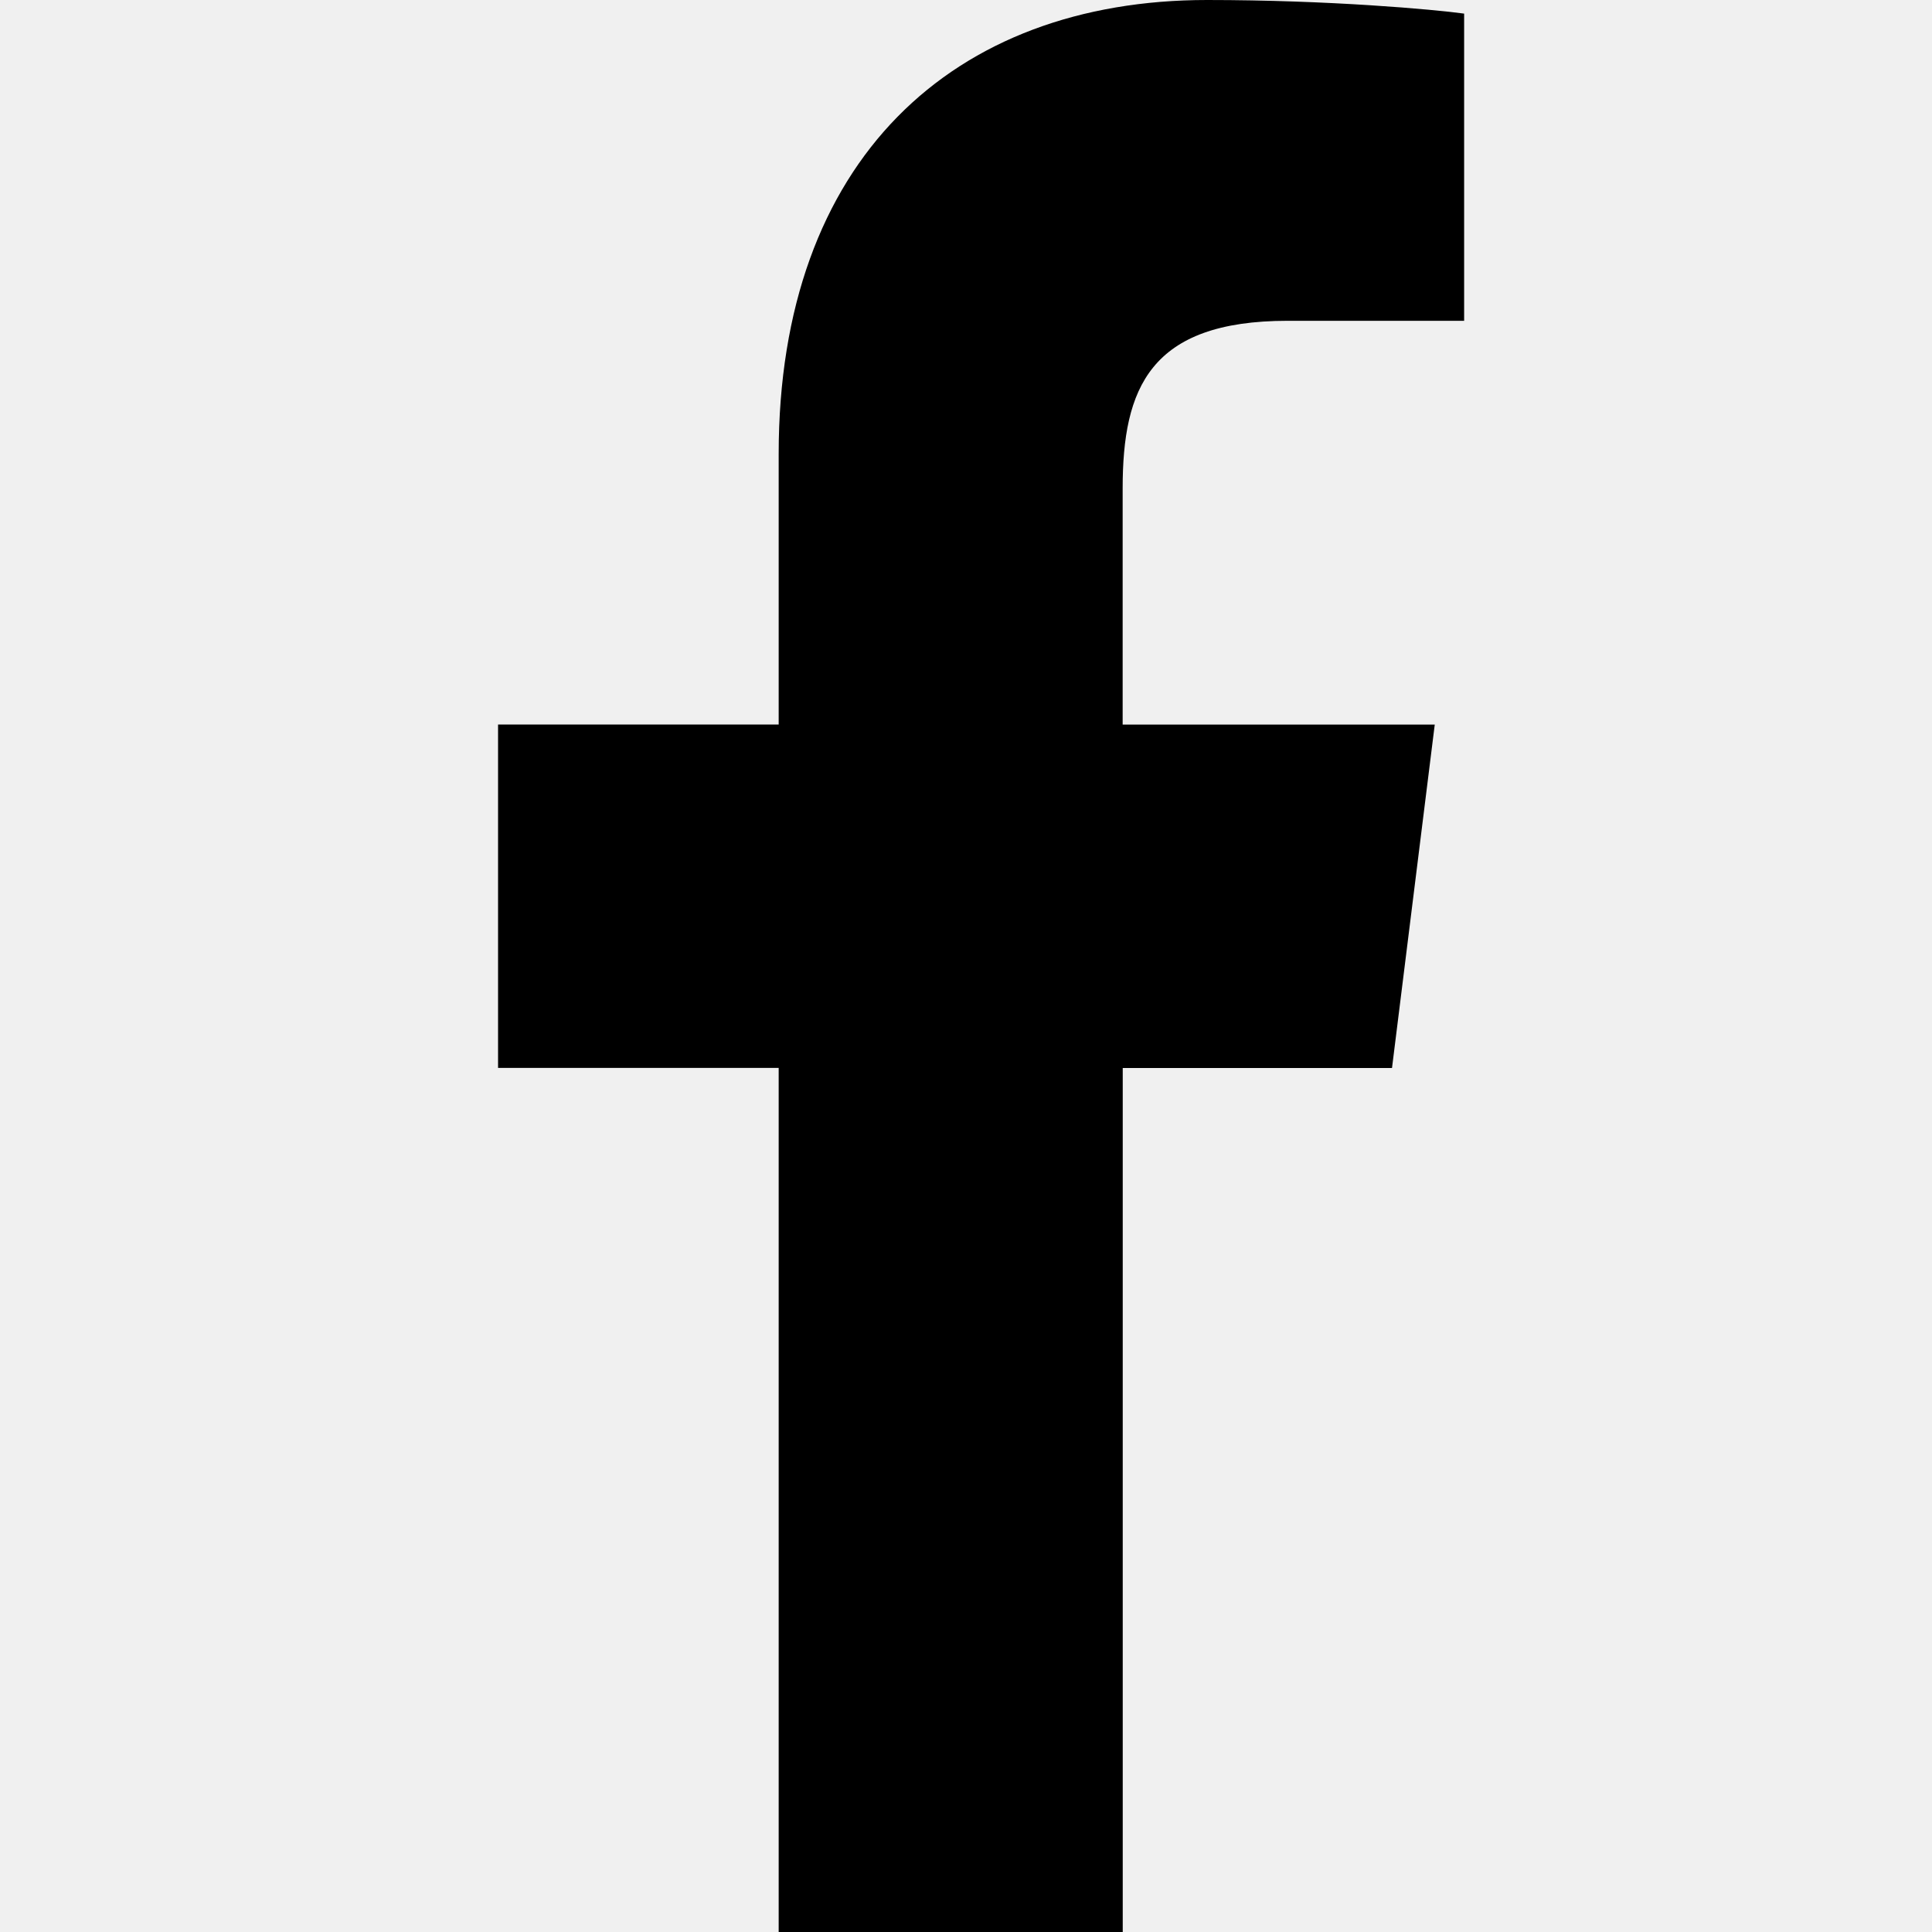
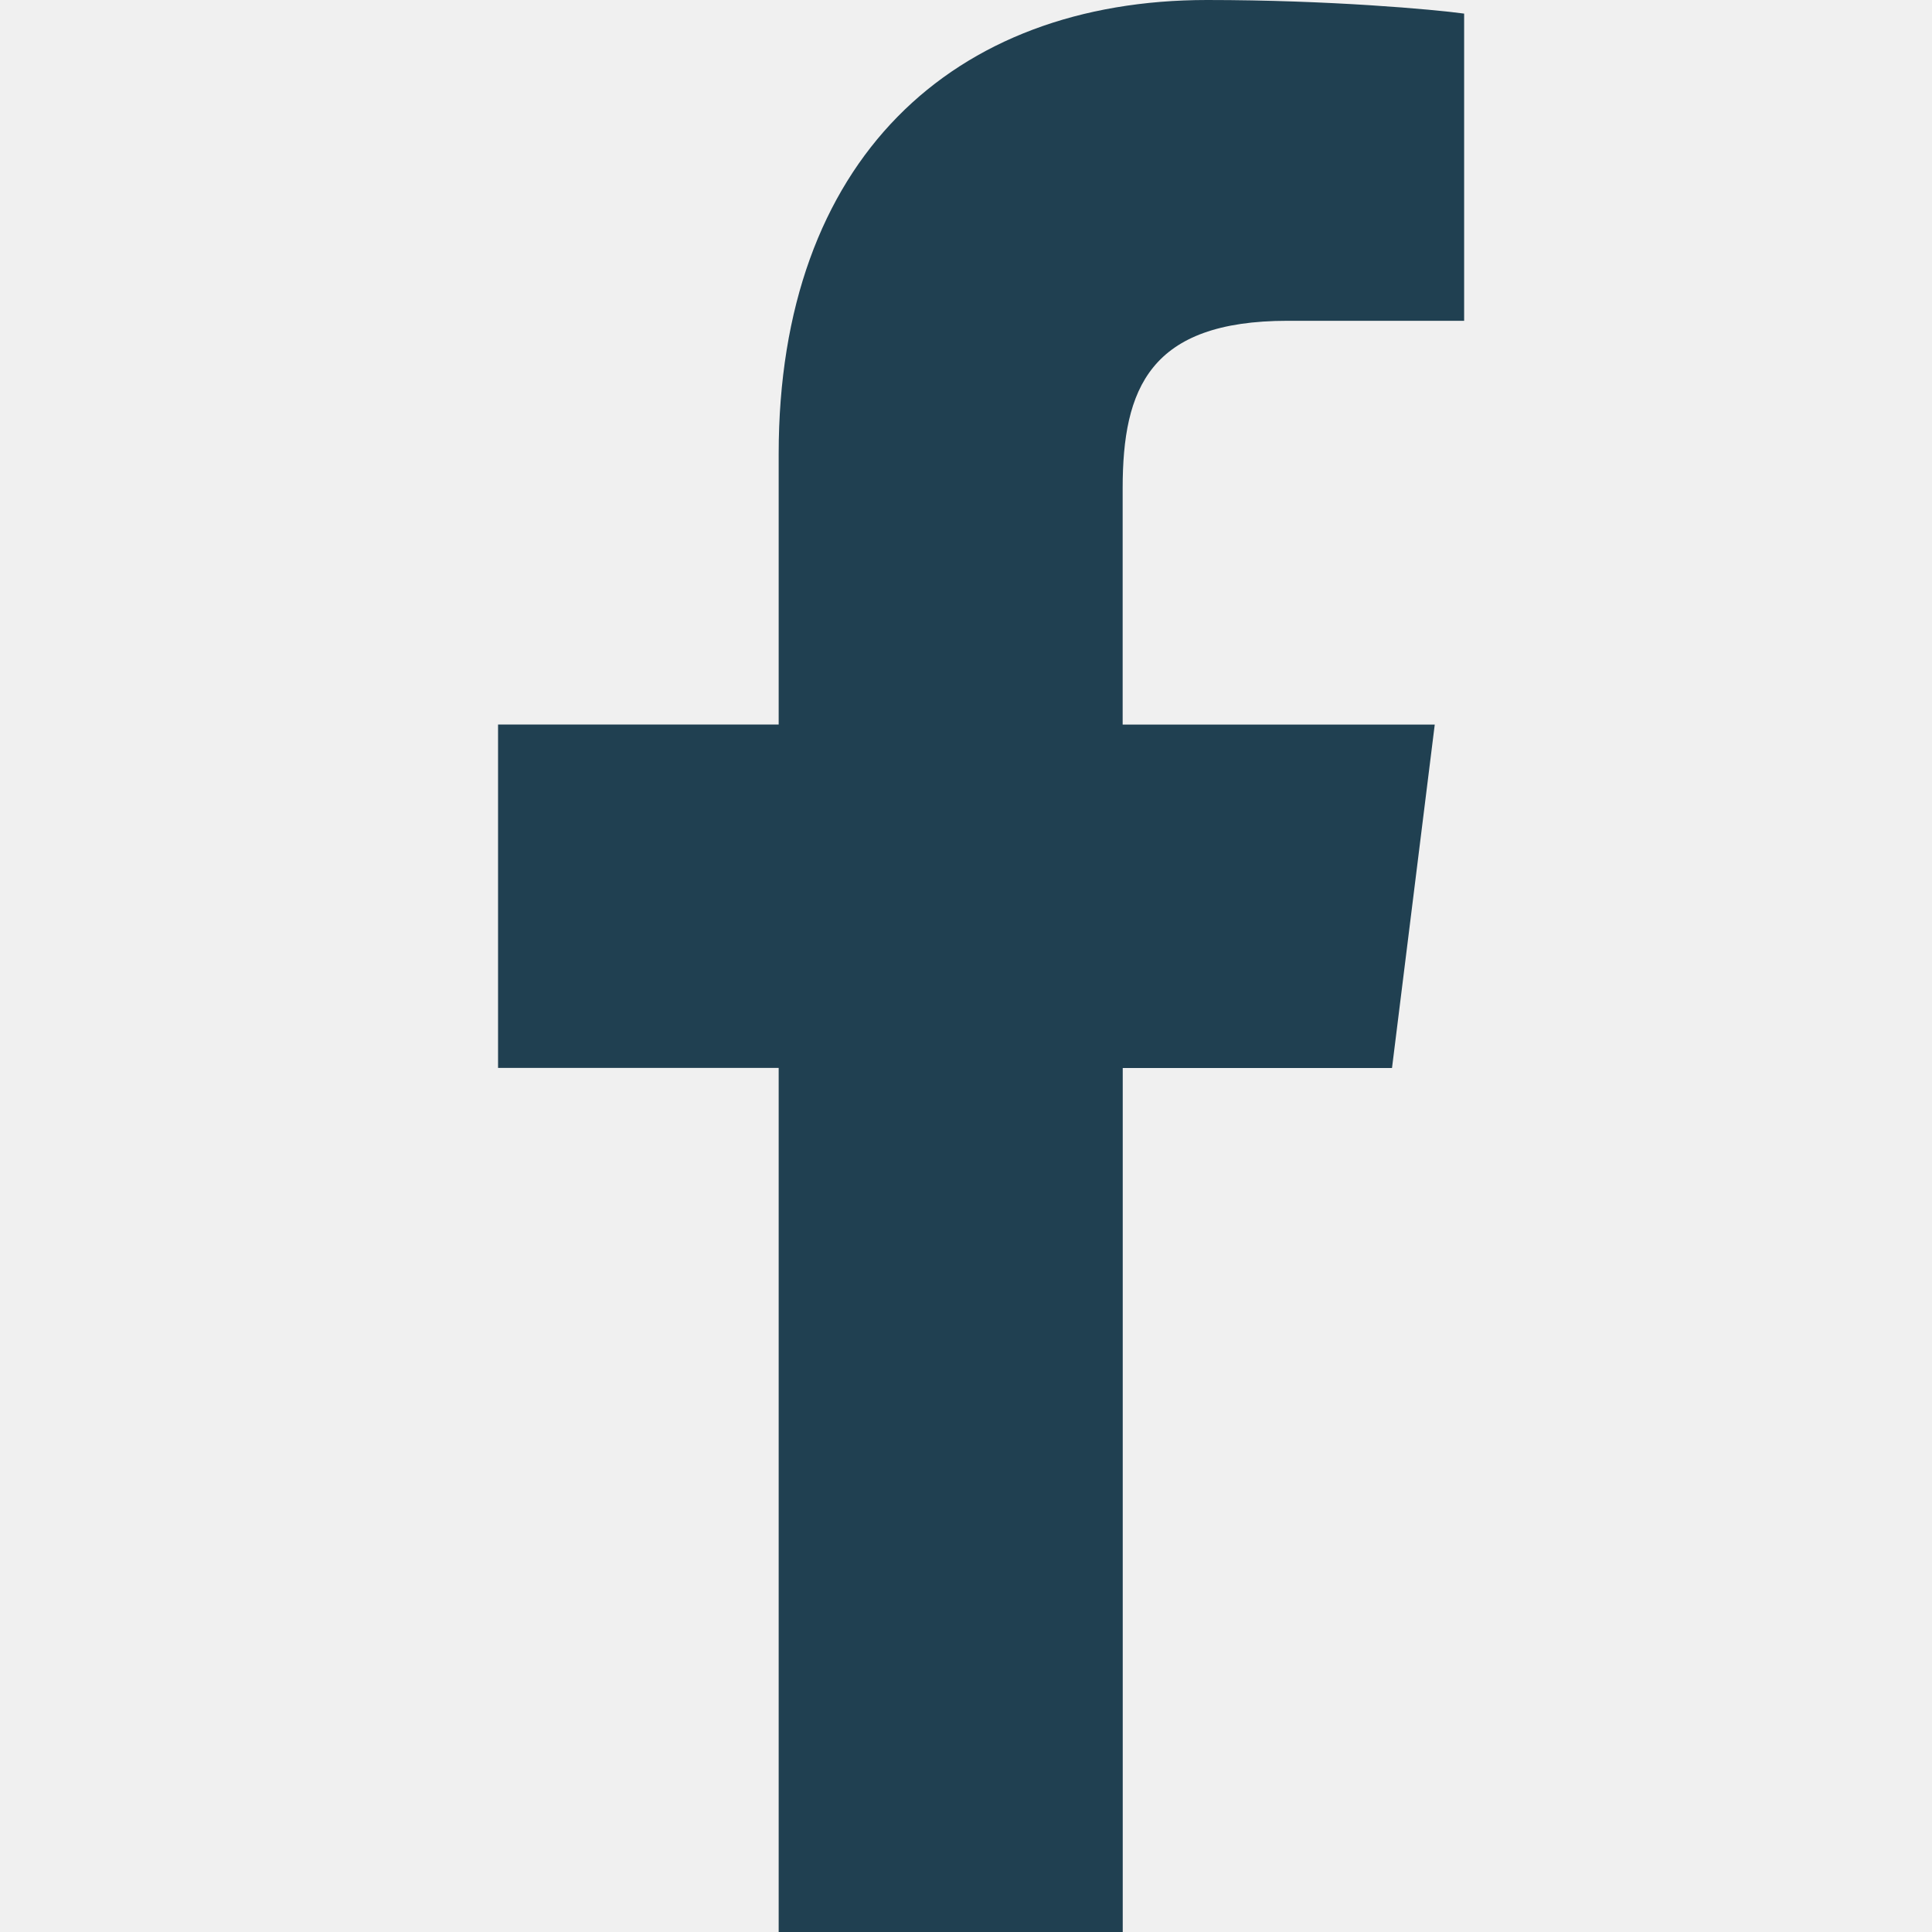
- <svg xmlns="http://www.w3.org/2000/svg" id="Bold" enable-background="new 0 0 24 24" height="512" viewBox="0 0 24 24" width="512">
-   <path d="m15.997 3.985h2.191v-3.816c-.378-.052-1.678-.169-3.192-.169-3.159 0-5.323 1.987-5.323 5.639v3.361h-3.486v4.266h3.486v10.734h4.274v-10.733h3.345l.531-4.266h-3.877v-2.939c.001-1.233.333-2.077 2.051-2.077z" />
+ <svg xmlns="http://www.w3.org/2000/svg" width="512" height="512" viewBox="0 0 512 512" fill="none">
+   <g clip-path="url(#clip0)">
+     <path d="M341.269 85.013H388.011V3.605C379.947 2.496 352.213 0 319.915 0C252.523 0 206.357 42.389 206.357 120.299V192H131.989V283.008H206.357V512H297.536V283.029H368.896L380.224 192.021H297.515V129.323C297.536 103.019 304.619 85.013 341.269 85.013V85.013Z" fill="#204051" />
+   </g>
+   <defs>
+     <clipPath id="clip0">
+       <rect width="512" height="512" fill="white" />
+     </clipPath>
+   </defs>
</svg>
